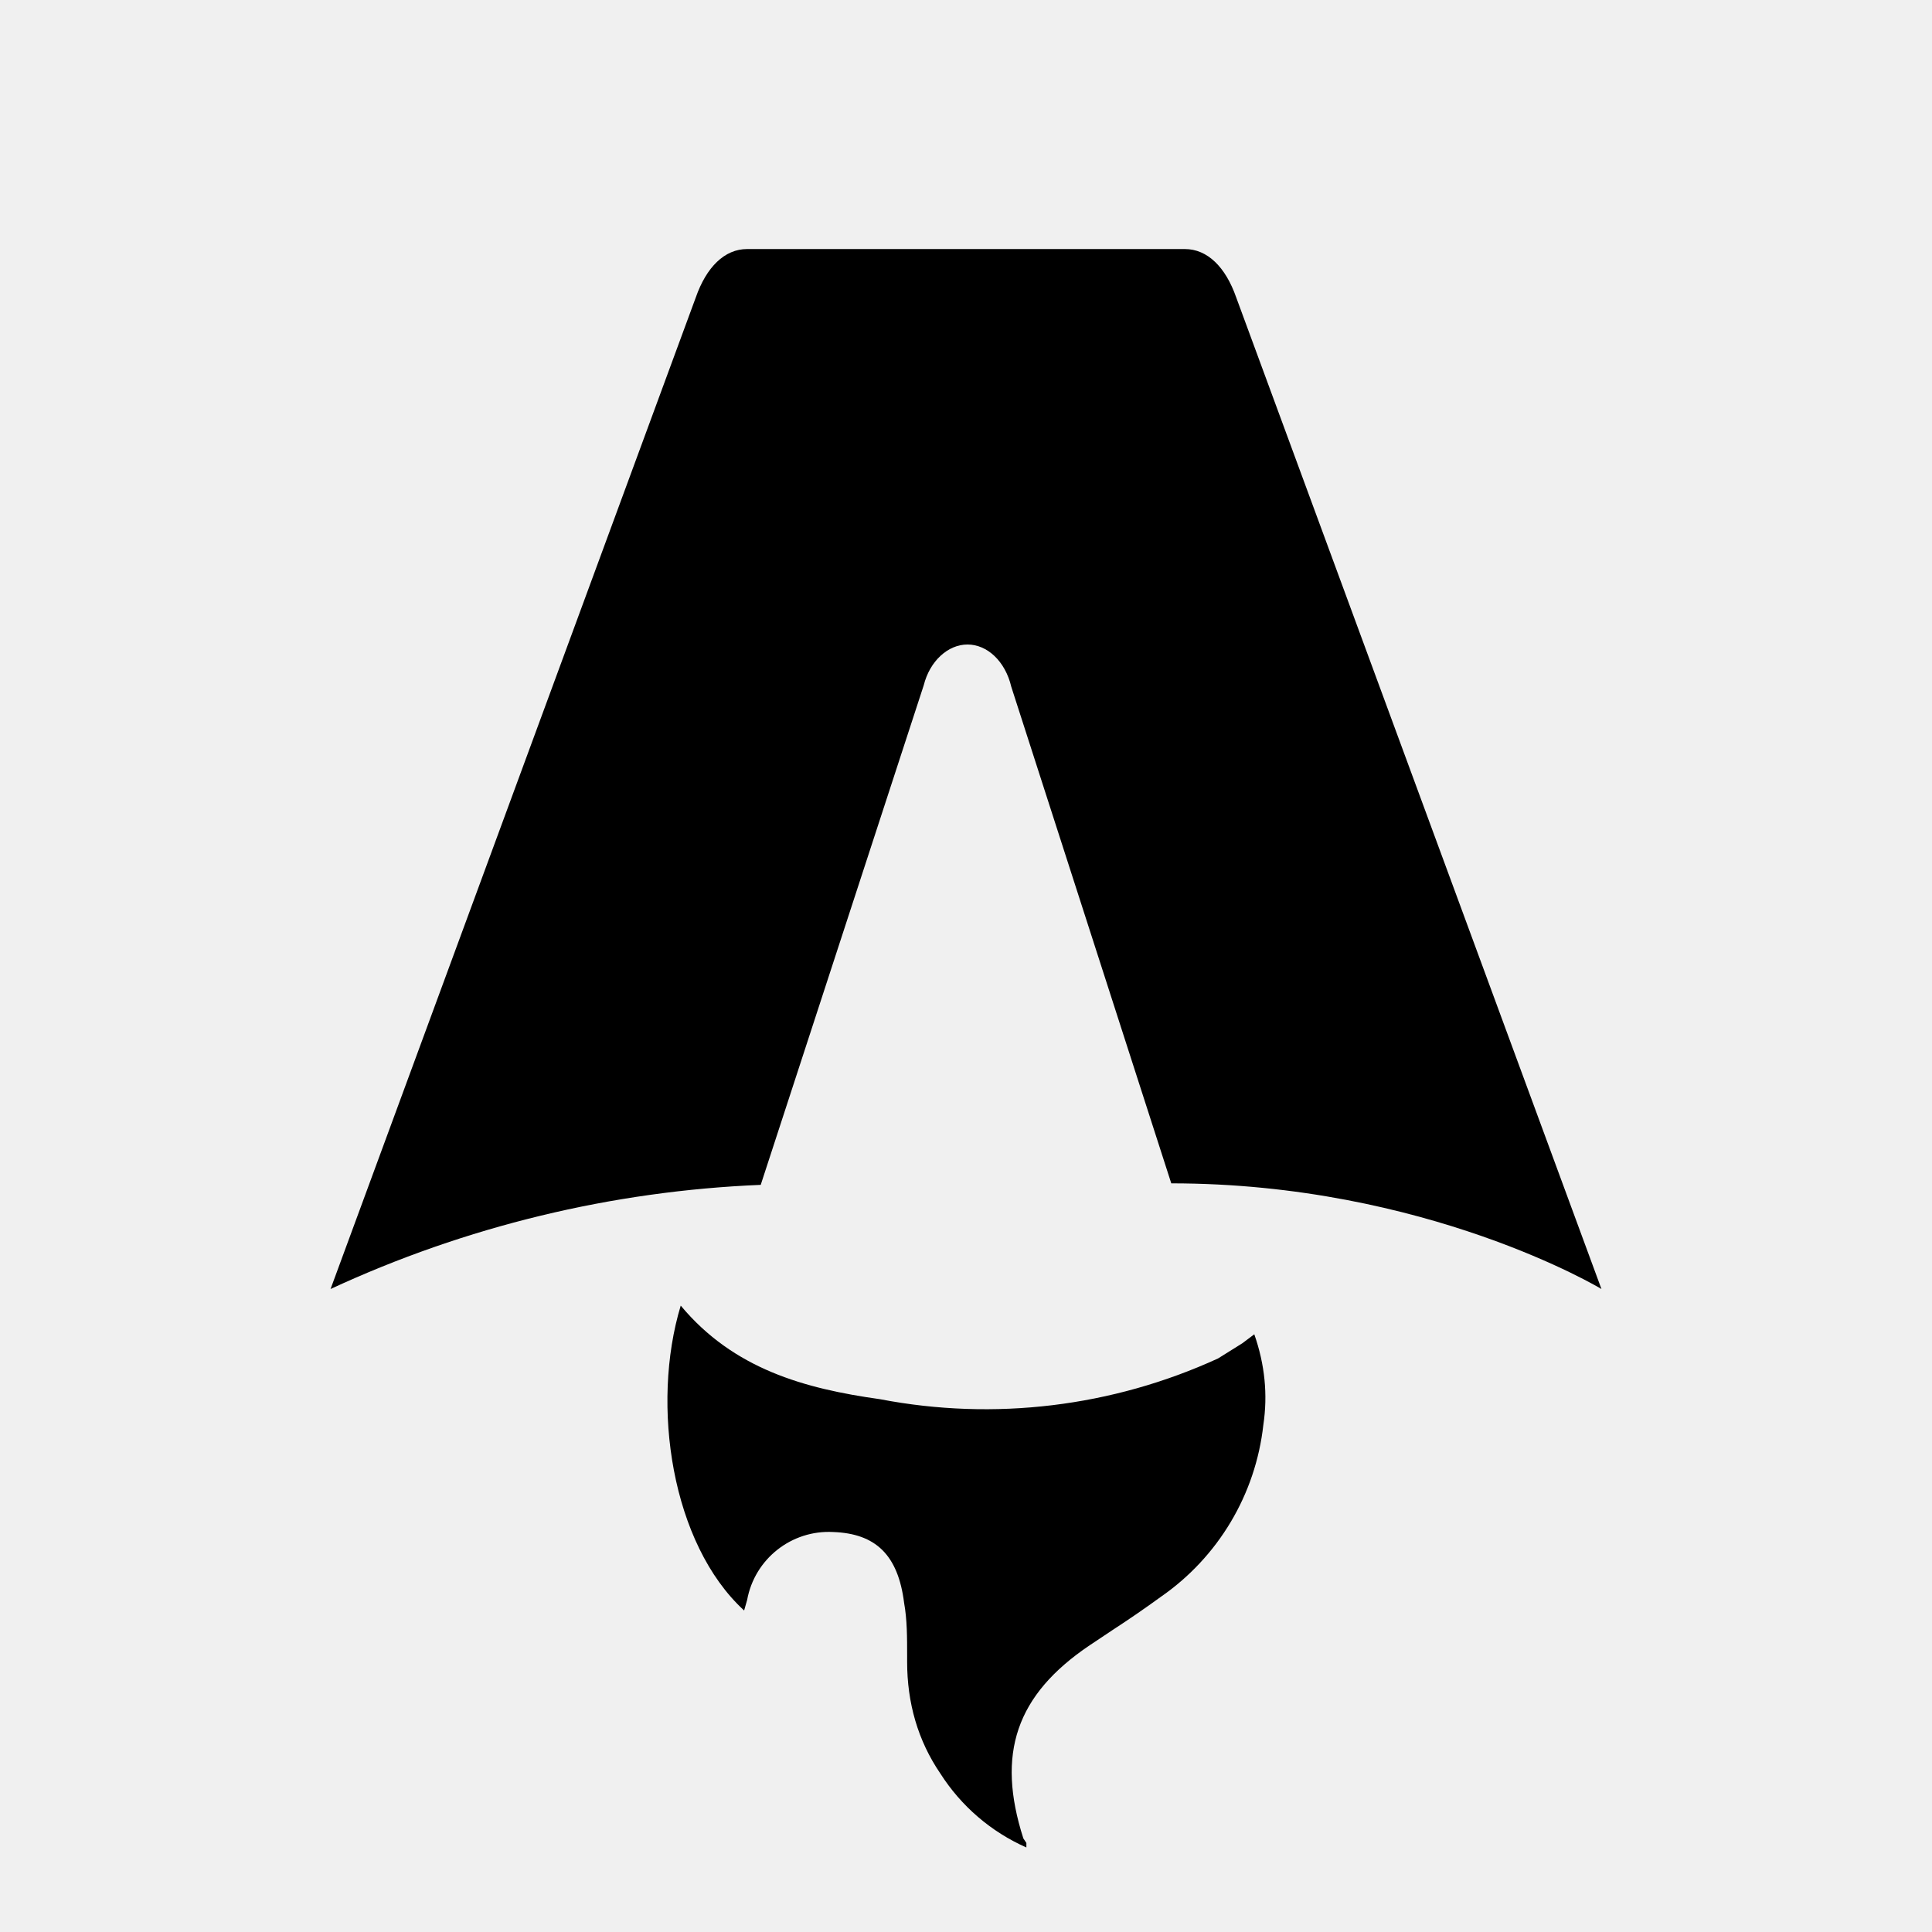
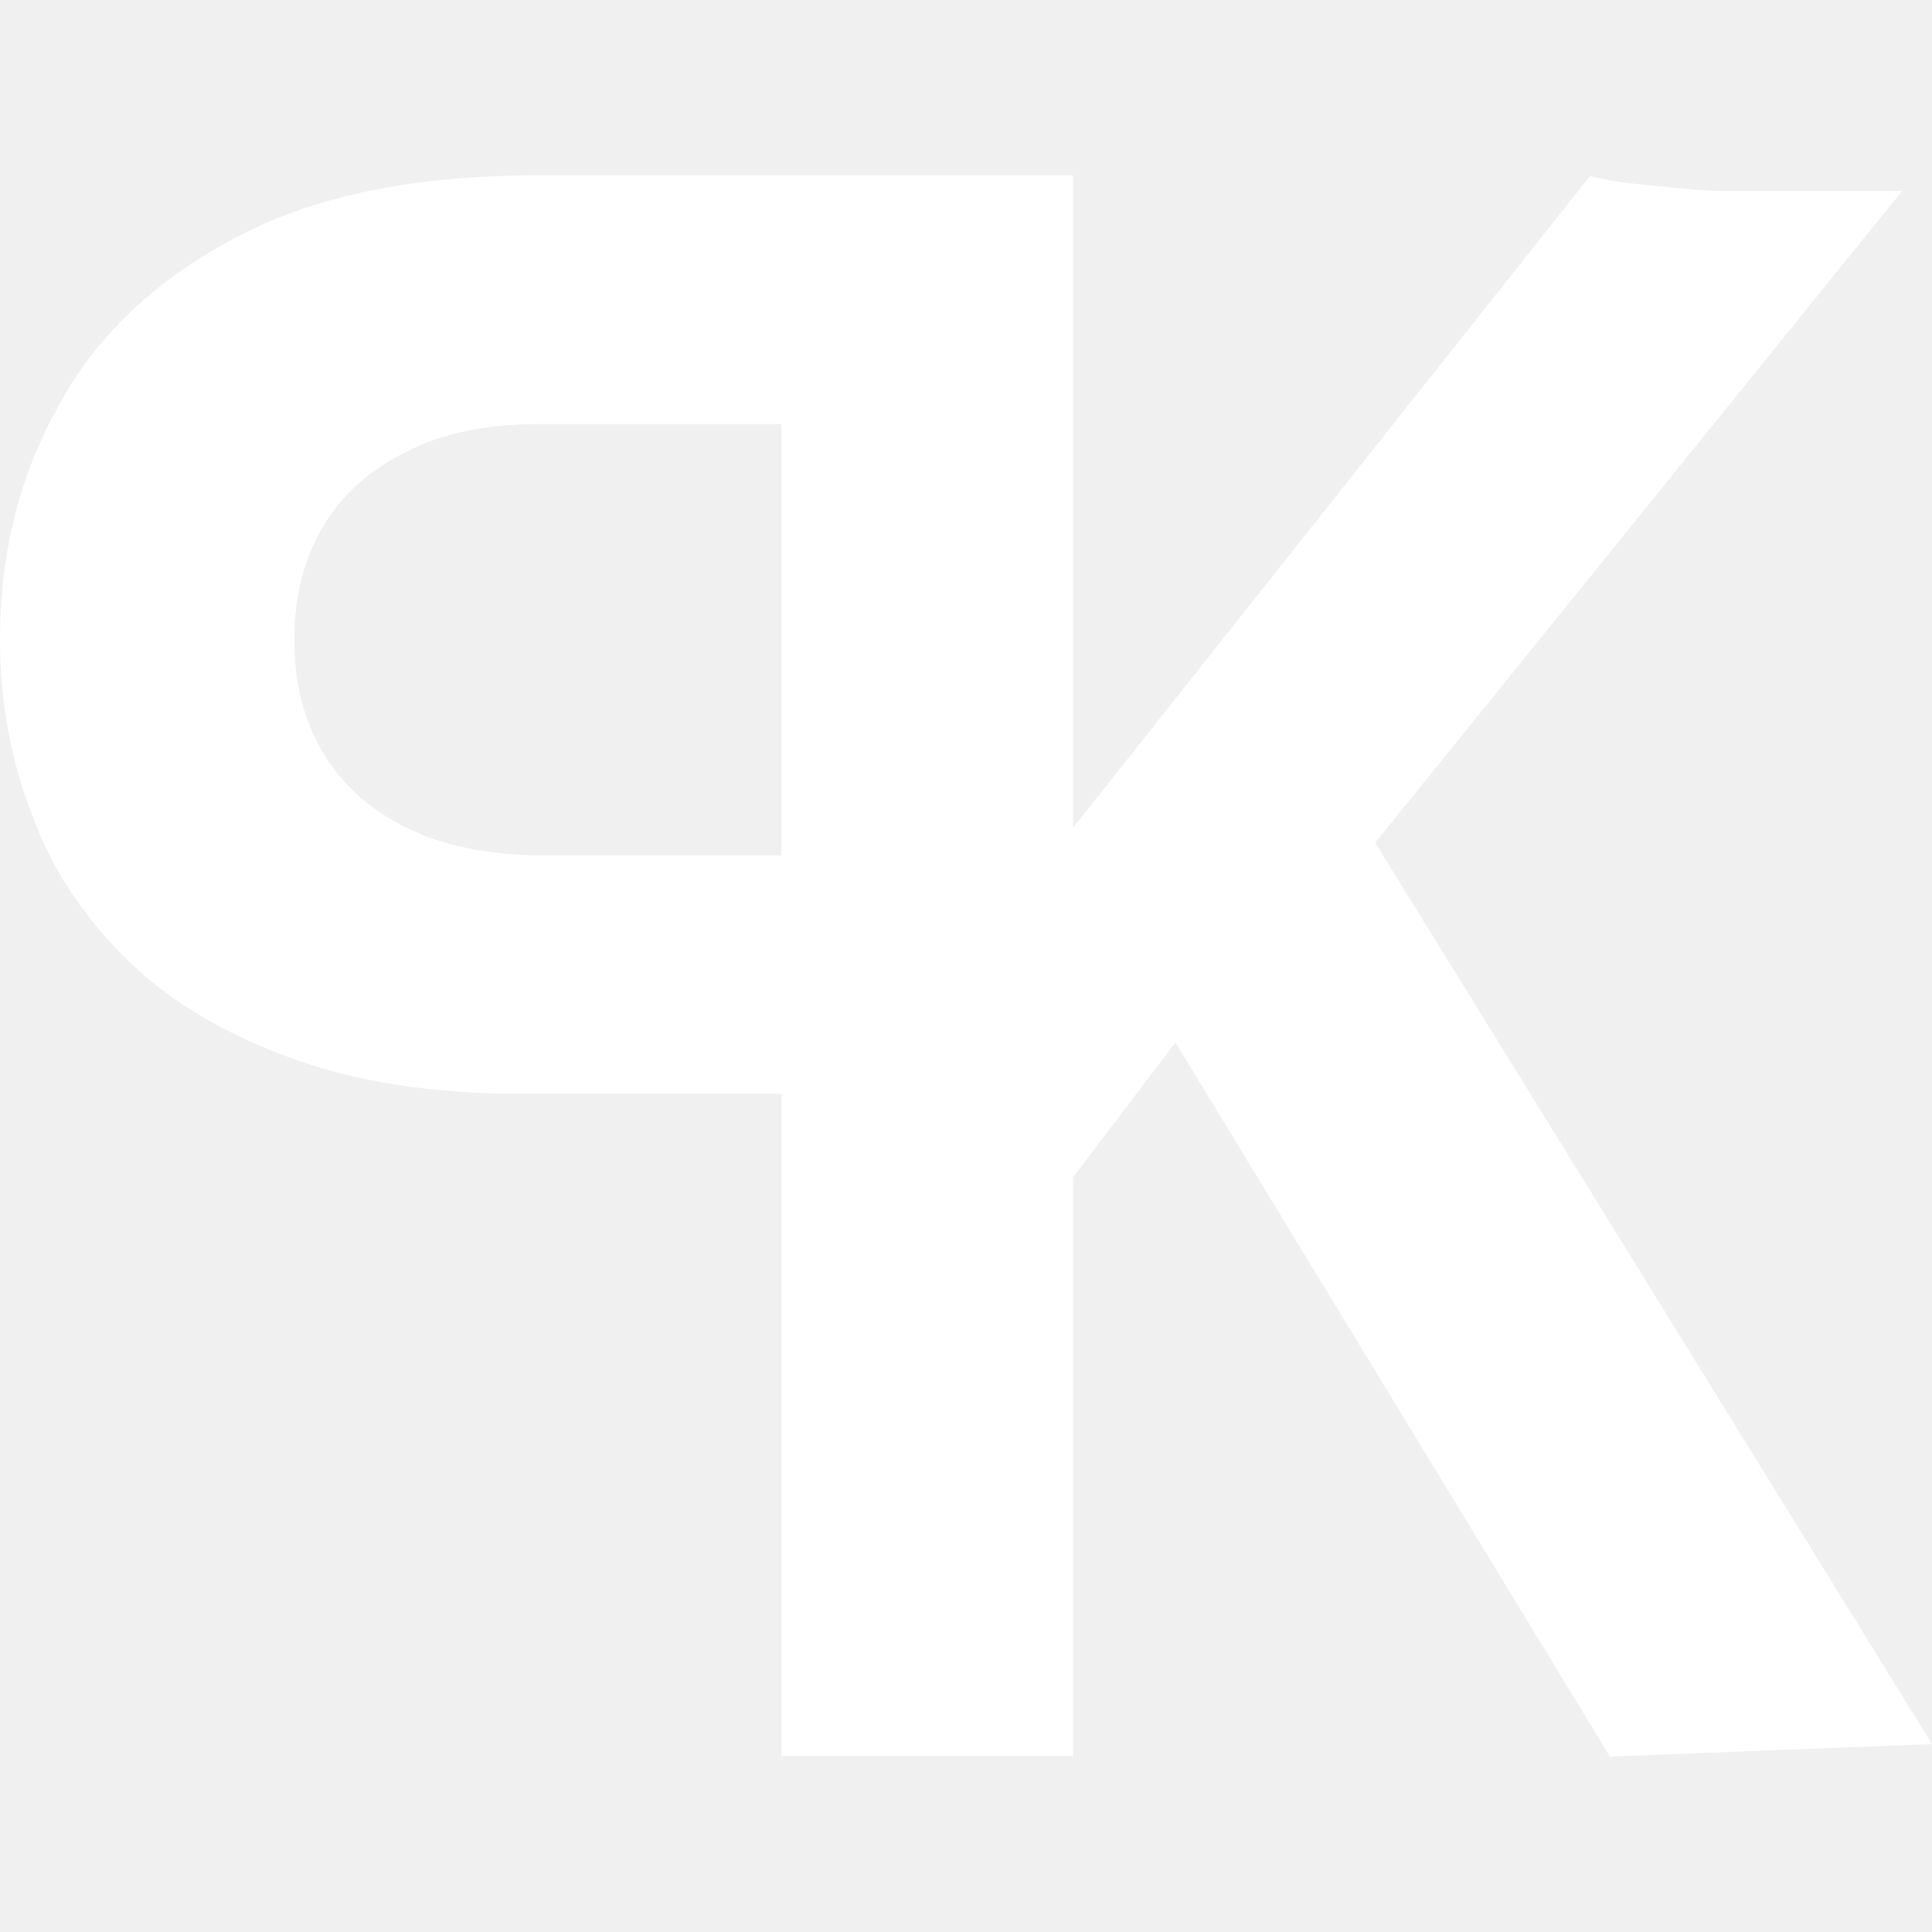
- <svg xmlns="http://www.w3.org/2000/svg" fill="none" viewBox="0 0 128 128">
-   <path d="M50.4 78.5a75.1 75.1 0 0 0-28.5 6.9l24.2-65.7c.7-2 1.9-3.2 3.4-3.2h29c1.5 0 2.7 1.2 3.4 3.2l24.2 65.7s-11.6-7-28.5-7L67 45.5c-.4-1.7-1.6-2.8-2.9-2.8-1.3 0-2.5 1.1-2.9 2.7L50.4 78.5Zm-1.1 28.2Zm-4.2-20.2c-2 6.6-.6 15.8 4.2 20.2a17.5 17.5 0 0 1 .2-.7 5.5 5.5 0 0 1 5.7-4.5c2.8.1 4.3 1.5 4.7 4.7.2 1.1.2 2.3.2 3.5v.4c0 2.7.7 5.2 2.2 7.4a13 13 0 0 0 5.7 4.9v-.3l-.2-.3c-1.8-5.6-.5-9.5 4.4-12.8l1.5-1a73 73 0 0 0 3.2-2.2 16 16 0 0 0 6.8-11.4c.3-2 .1-4-.6-6l-.8.6-1.6 1a37 37 0 0 1-22.4 2.7c-5-.7-9.7-2-13.2-6.2Z" />
-   <style>
-         path { fill: #000; }
-         @media (prefers-color-scheme: dark) {
-             path { fill: #FFF; }
-         }
-     </style>
+ <svg xmlns="http://www.w3.org/2000/svg" width="512" height="512" viewBox="0 0 135.467 135.467" version="1.1" id="svg1">
+   <defs id="defs1" />
+   <g id="layer1">
+     <path id="text1" style="font-weight:bold;font-size:157.895px;font-family:Inconsolata;-inkscape-font-specification:Inconsolata;fill:#ffffff;fill-opacity:1;stroke-width:948.685" d="m 37.532,12.302 c -8.657,0 -15.713,1.483 -21.168,4.447 C 10.791,19.713 6.7,23.627 4.091,28.489 1.364,33.351 -4.3666667e-6,38.806 -4.3666667e-6,44.854 c 0,4.388 0.771,8.538 2.312,12.451 1.423,3.795 3.676,7.174 6.76,10.139 2.965,2.846 6.759,5.099 11.384,6.76 4.506,1.66 9.902,2.49 16.187,2.49 h 18.144 v 46.427 h 20.456 v -0.656 -39.916 l 7.178,-9.454 30.462,50.07 22.584,-0.876 L 96.426,59.09 133.366,13.397 h -9.104 -2.801 c -1.05,0 -2.218,-0.059 -3.502,-0.175 l -3.501,-0.35 c -1.05,-0.117 -2.042,-0.292 -2.976,-0.525 L 75.243,58.039 V 21.45 12.302 Z m 0.356,17.432 H 54.787 V 59.973 H 38.066 c -3.795,0 -6.997,-0.652 -9.606,-1.957 -2.609,-1.304 -4.566,-3.083 -5.87,-5.336 -1.304,-2.253 -1.957,-4.862 -1.957,-7.827 0,-2.965 0.652,-5.574 1.957,-7.827 1.304,-2.253 3.261,-4.032 5.87,-5.337 2.49,-1.304 5.633,-1.957 9.428,-1.957 z" />
+   </g>
</svg>
